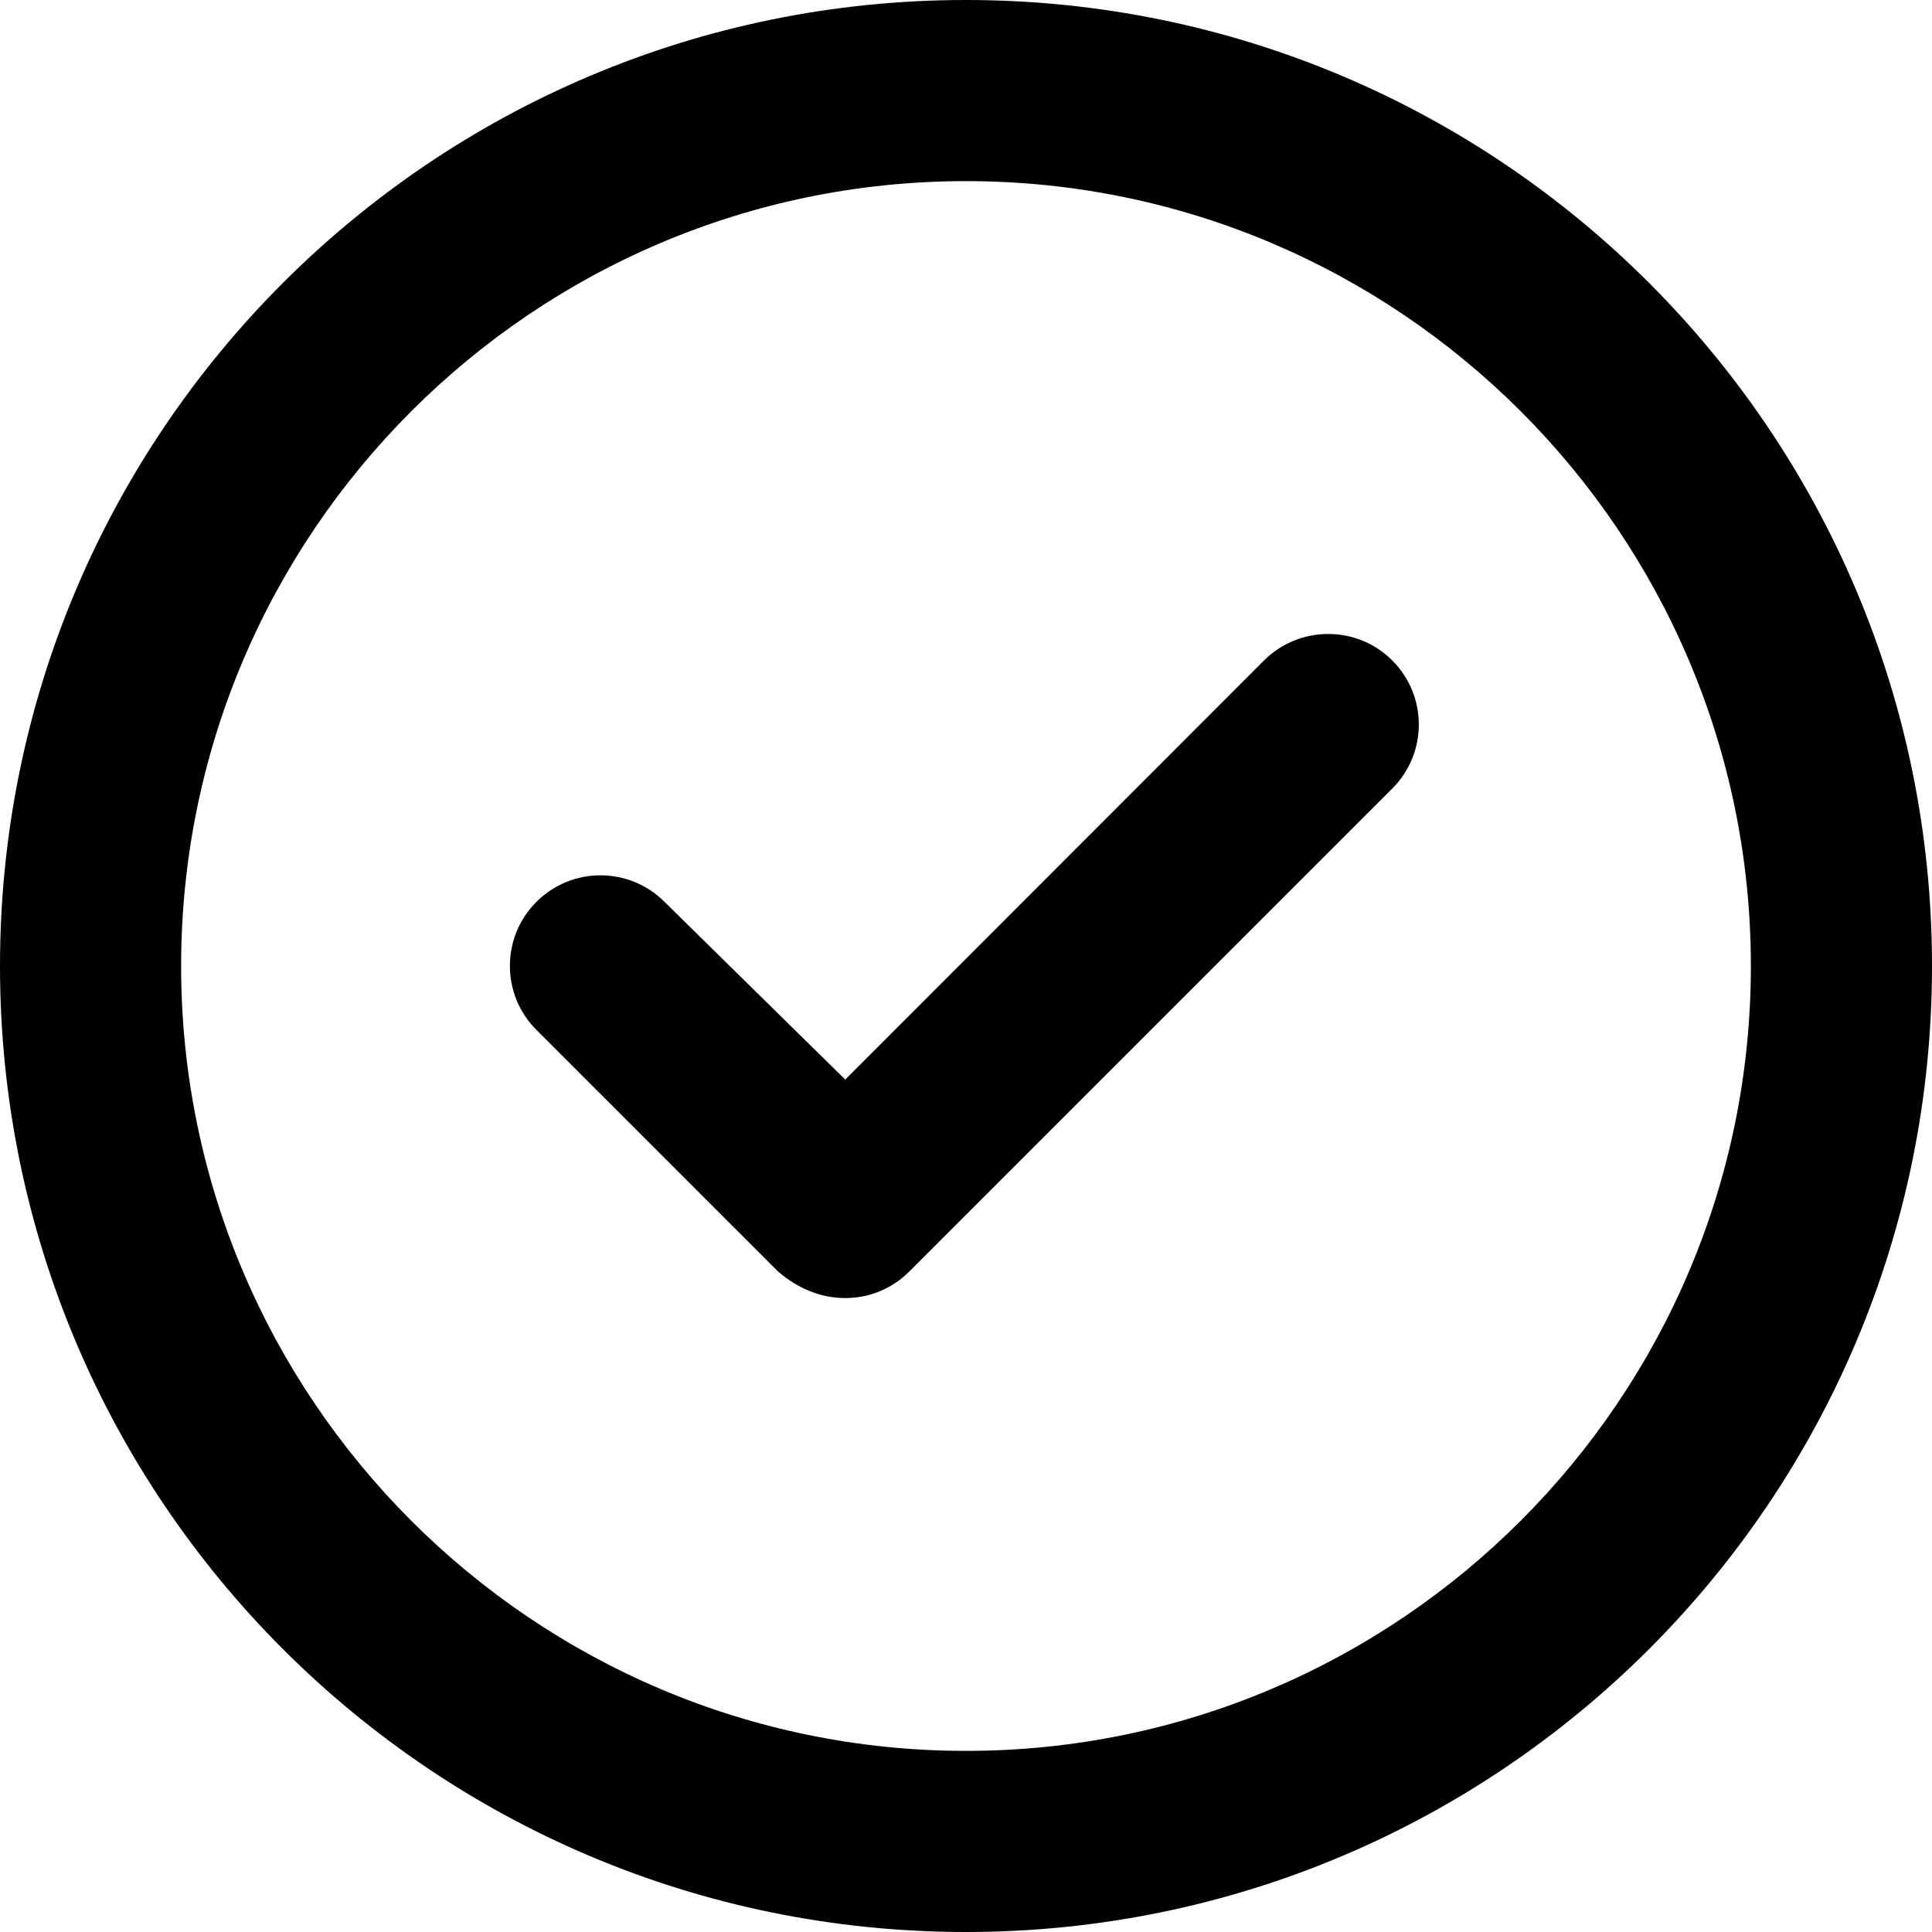
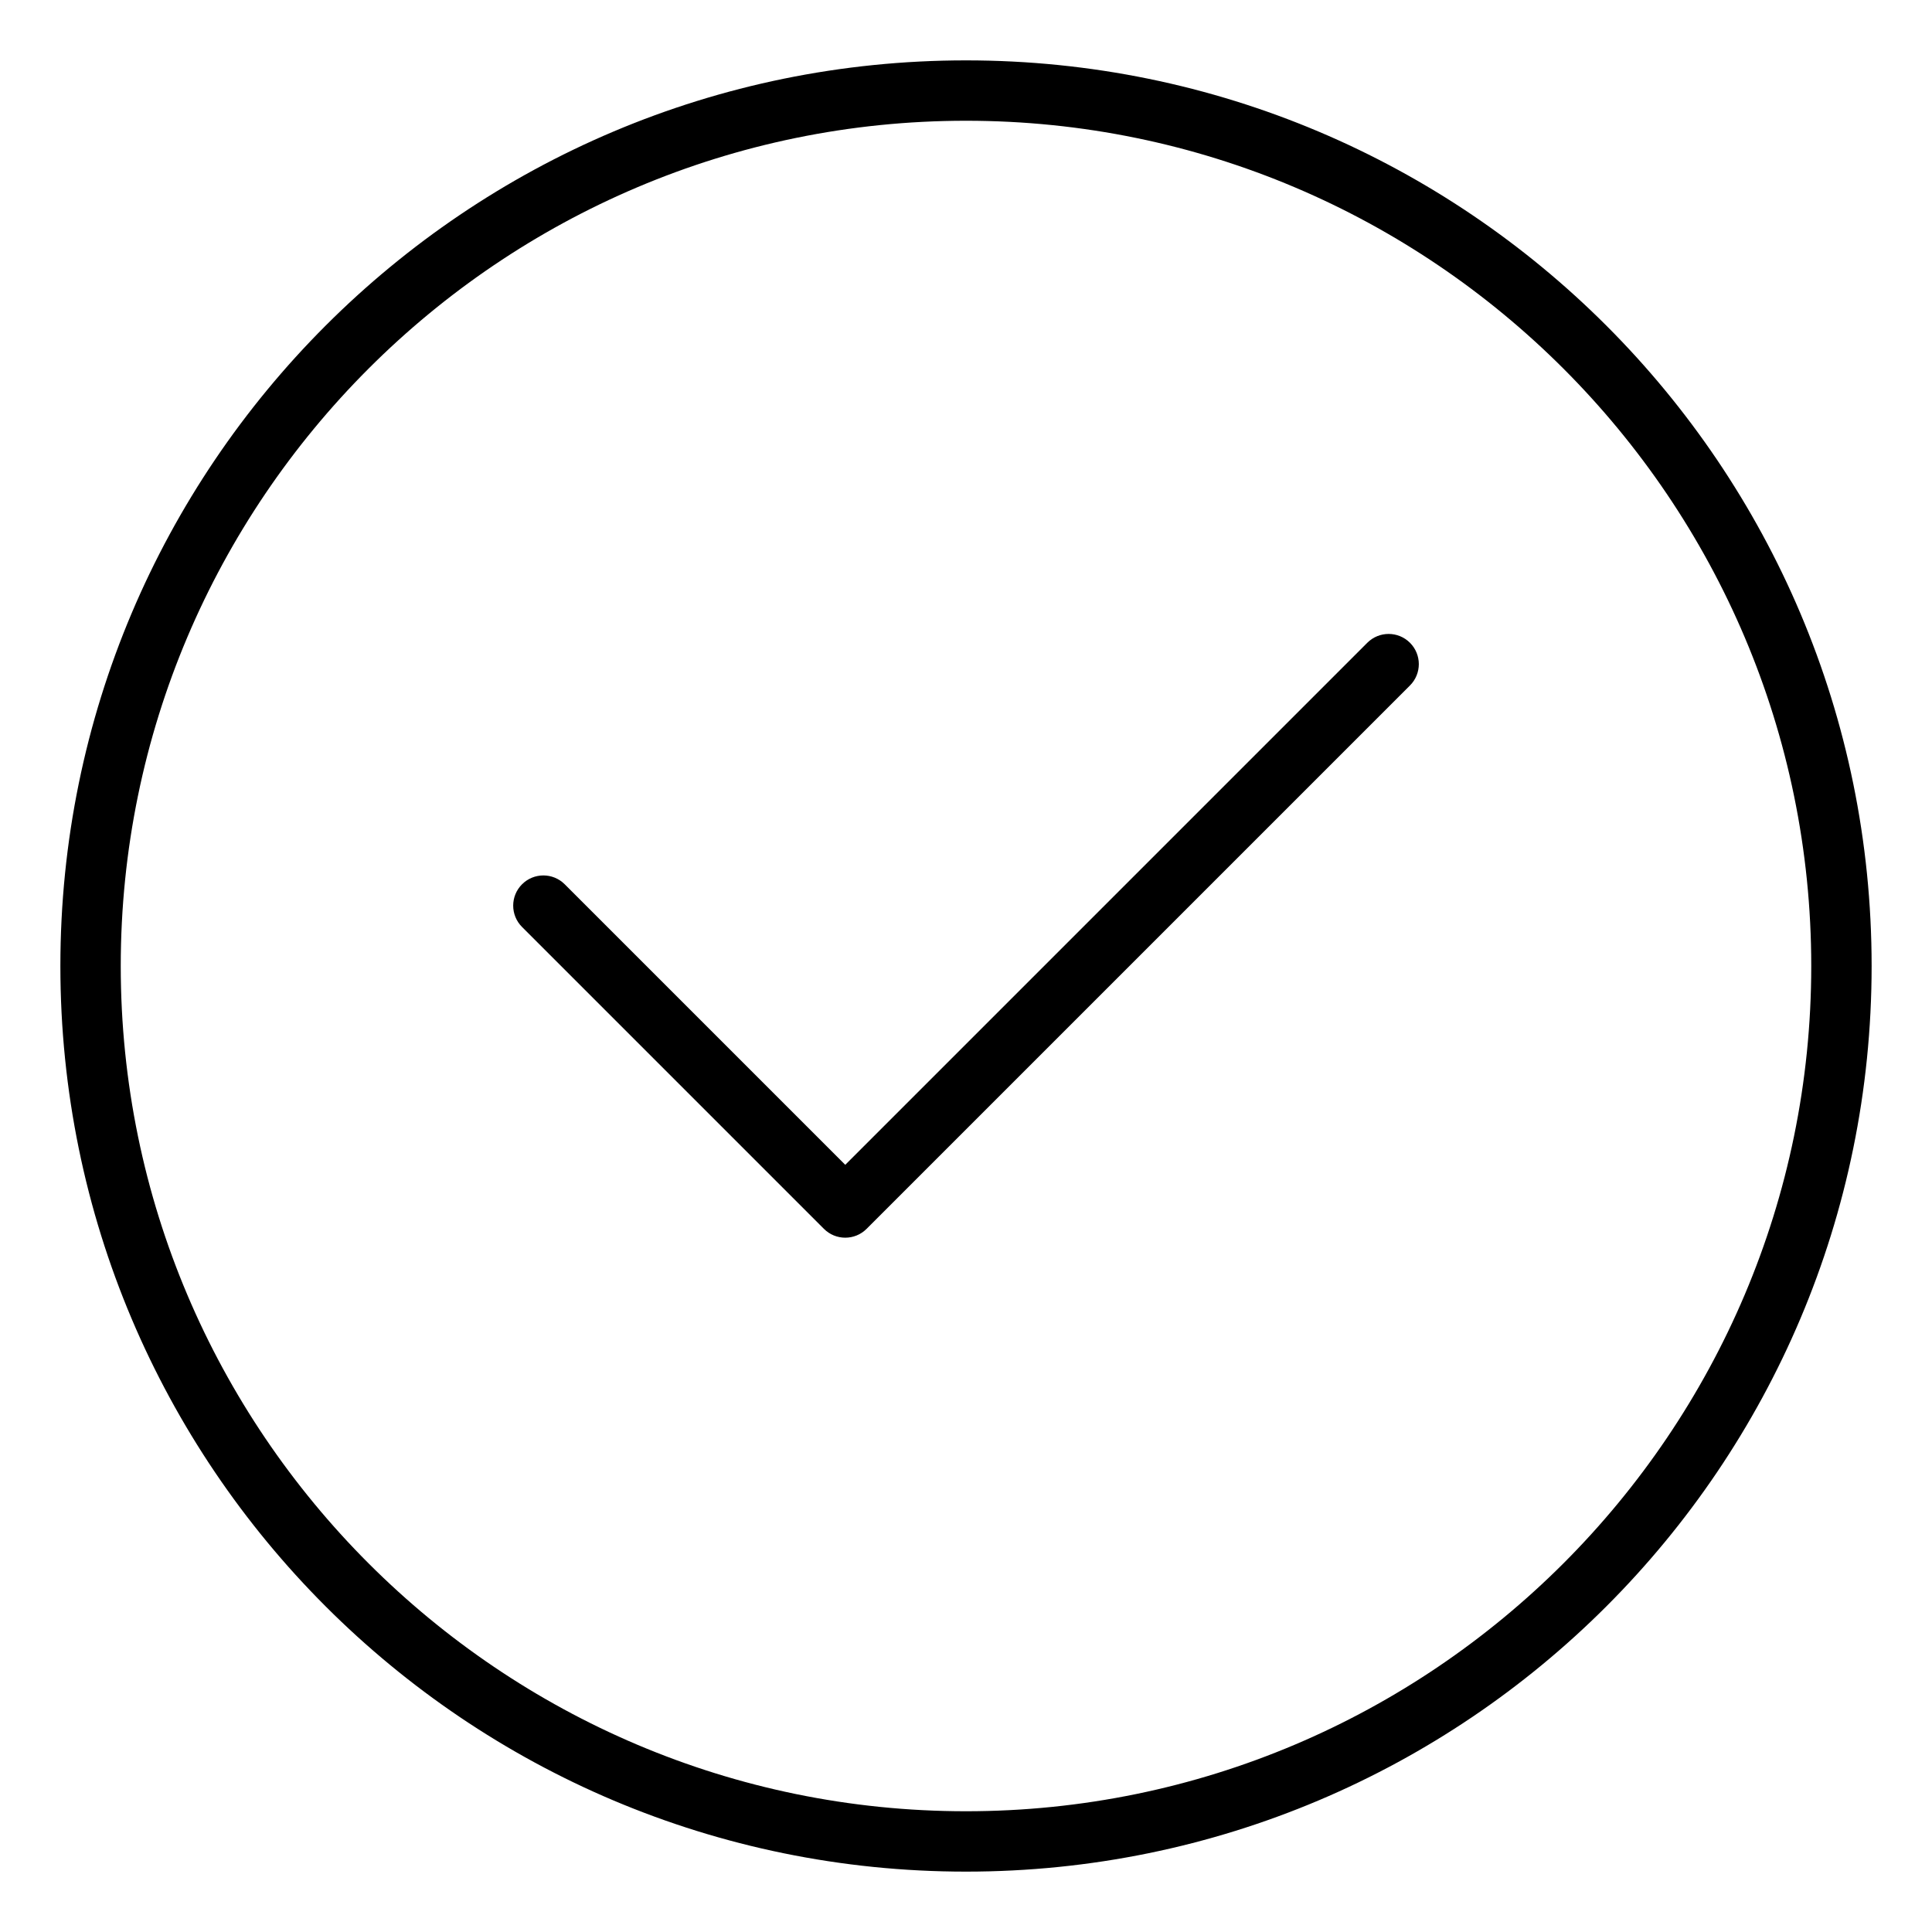
<svg xmlns="http://www.w3.org/2000/svg" viewBox="0 0 512 512">
-   <path d="M335 175L224 286.1L176.1 239c-9.375-9.375-24.56-9.375-33.94 0s-9.375 24.56 0 33.94l64 64C211.7 341.7 217.8 344 224 344s12.28-2.344 16.97-7.031l128-128c9.375-9.375 9.375-24.56 0-33.94S344.4 165.7 335 175zM256 0C114.6 0 0 114.6 0 256s114.6 256 256 256s256-114.6 256-256S397.4 0 256 0zM256 464c-114.7 0-208-93.31-208-208S141.3 48 256 48s208 93.31 208 208S370.7 464 256 464z" />
+   <path d="M256 16C123.451 16 16 123.453 16 256S123.451 496 256 496S496 388.547 496 256S388.549 16 256 16ZM256 480C132.486 480 32 379.516 32 256S132.486 32 256 32S480 132.484 480 256S379.514 480 256 480ZM362.346 170.344L224.002 308.688L149.658 234.344C146.533 231.219 141.471 231.219 138.346 234.344S135.221 242.531 138.346 245.656L218.346 325.656C219.908 327.219 221.955 328 224.002 328S228.096 327.219 229.658 325.656L373.658 181.656C376.783 178.531 376.783 173.469 373.658 170.344S365.471 167.219 362.346 170.344Z" />
</svg>
